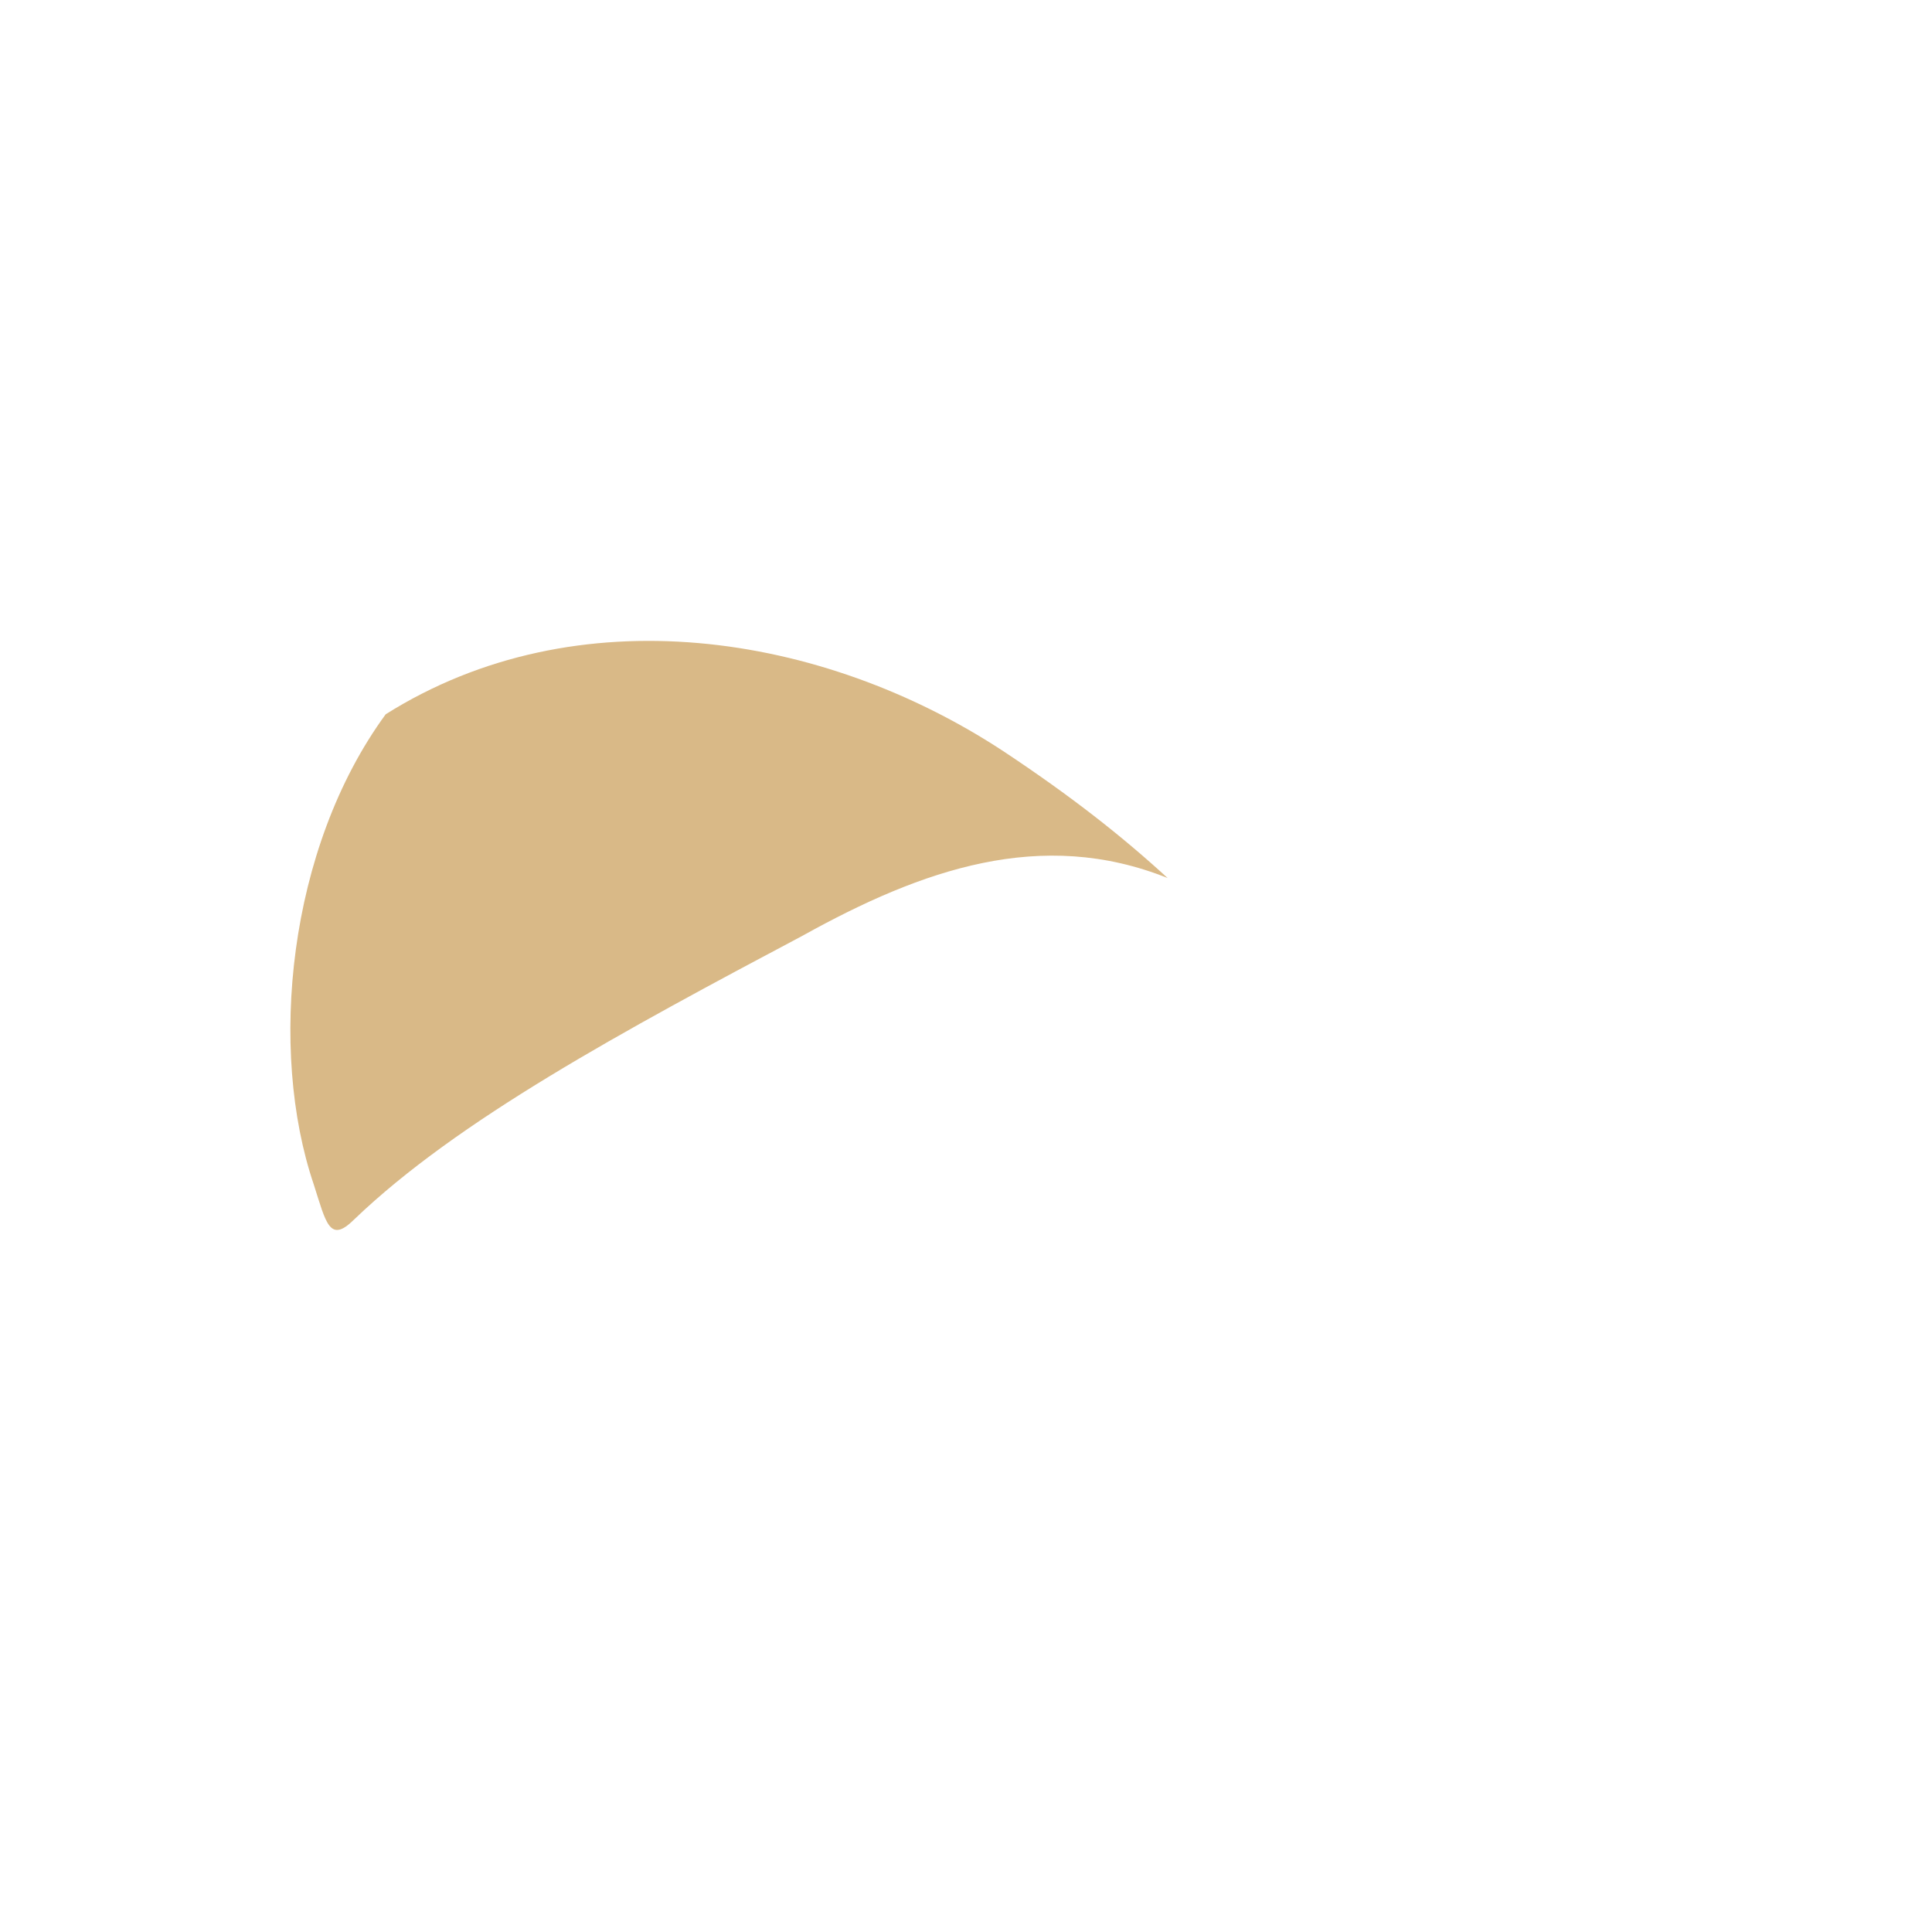
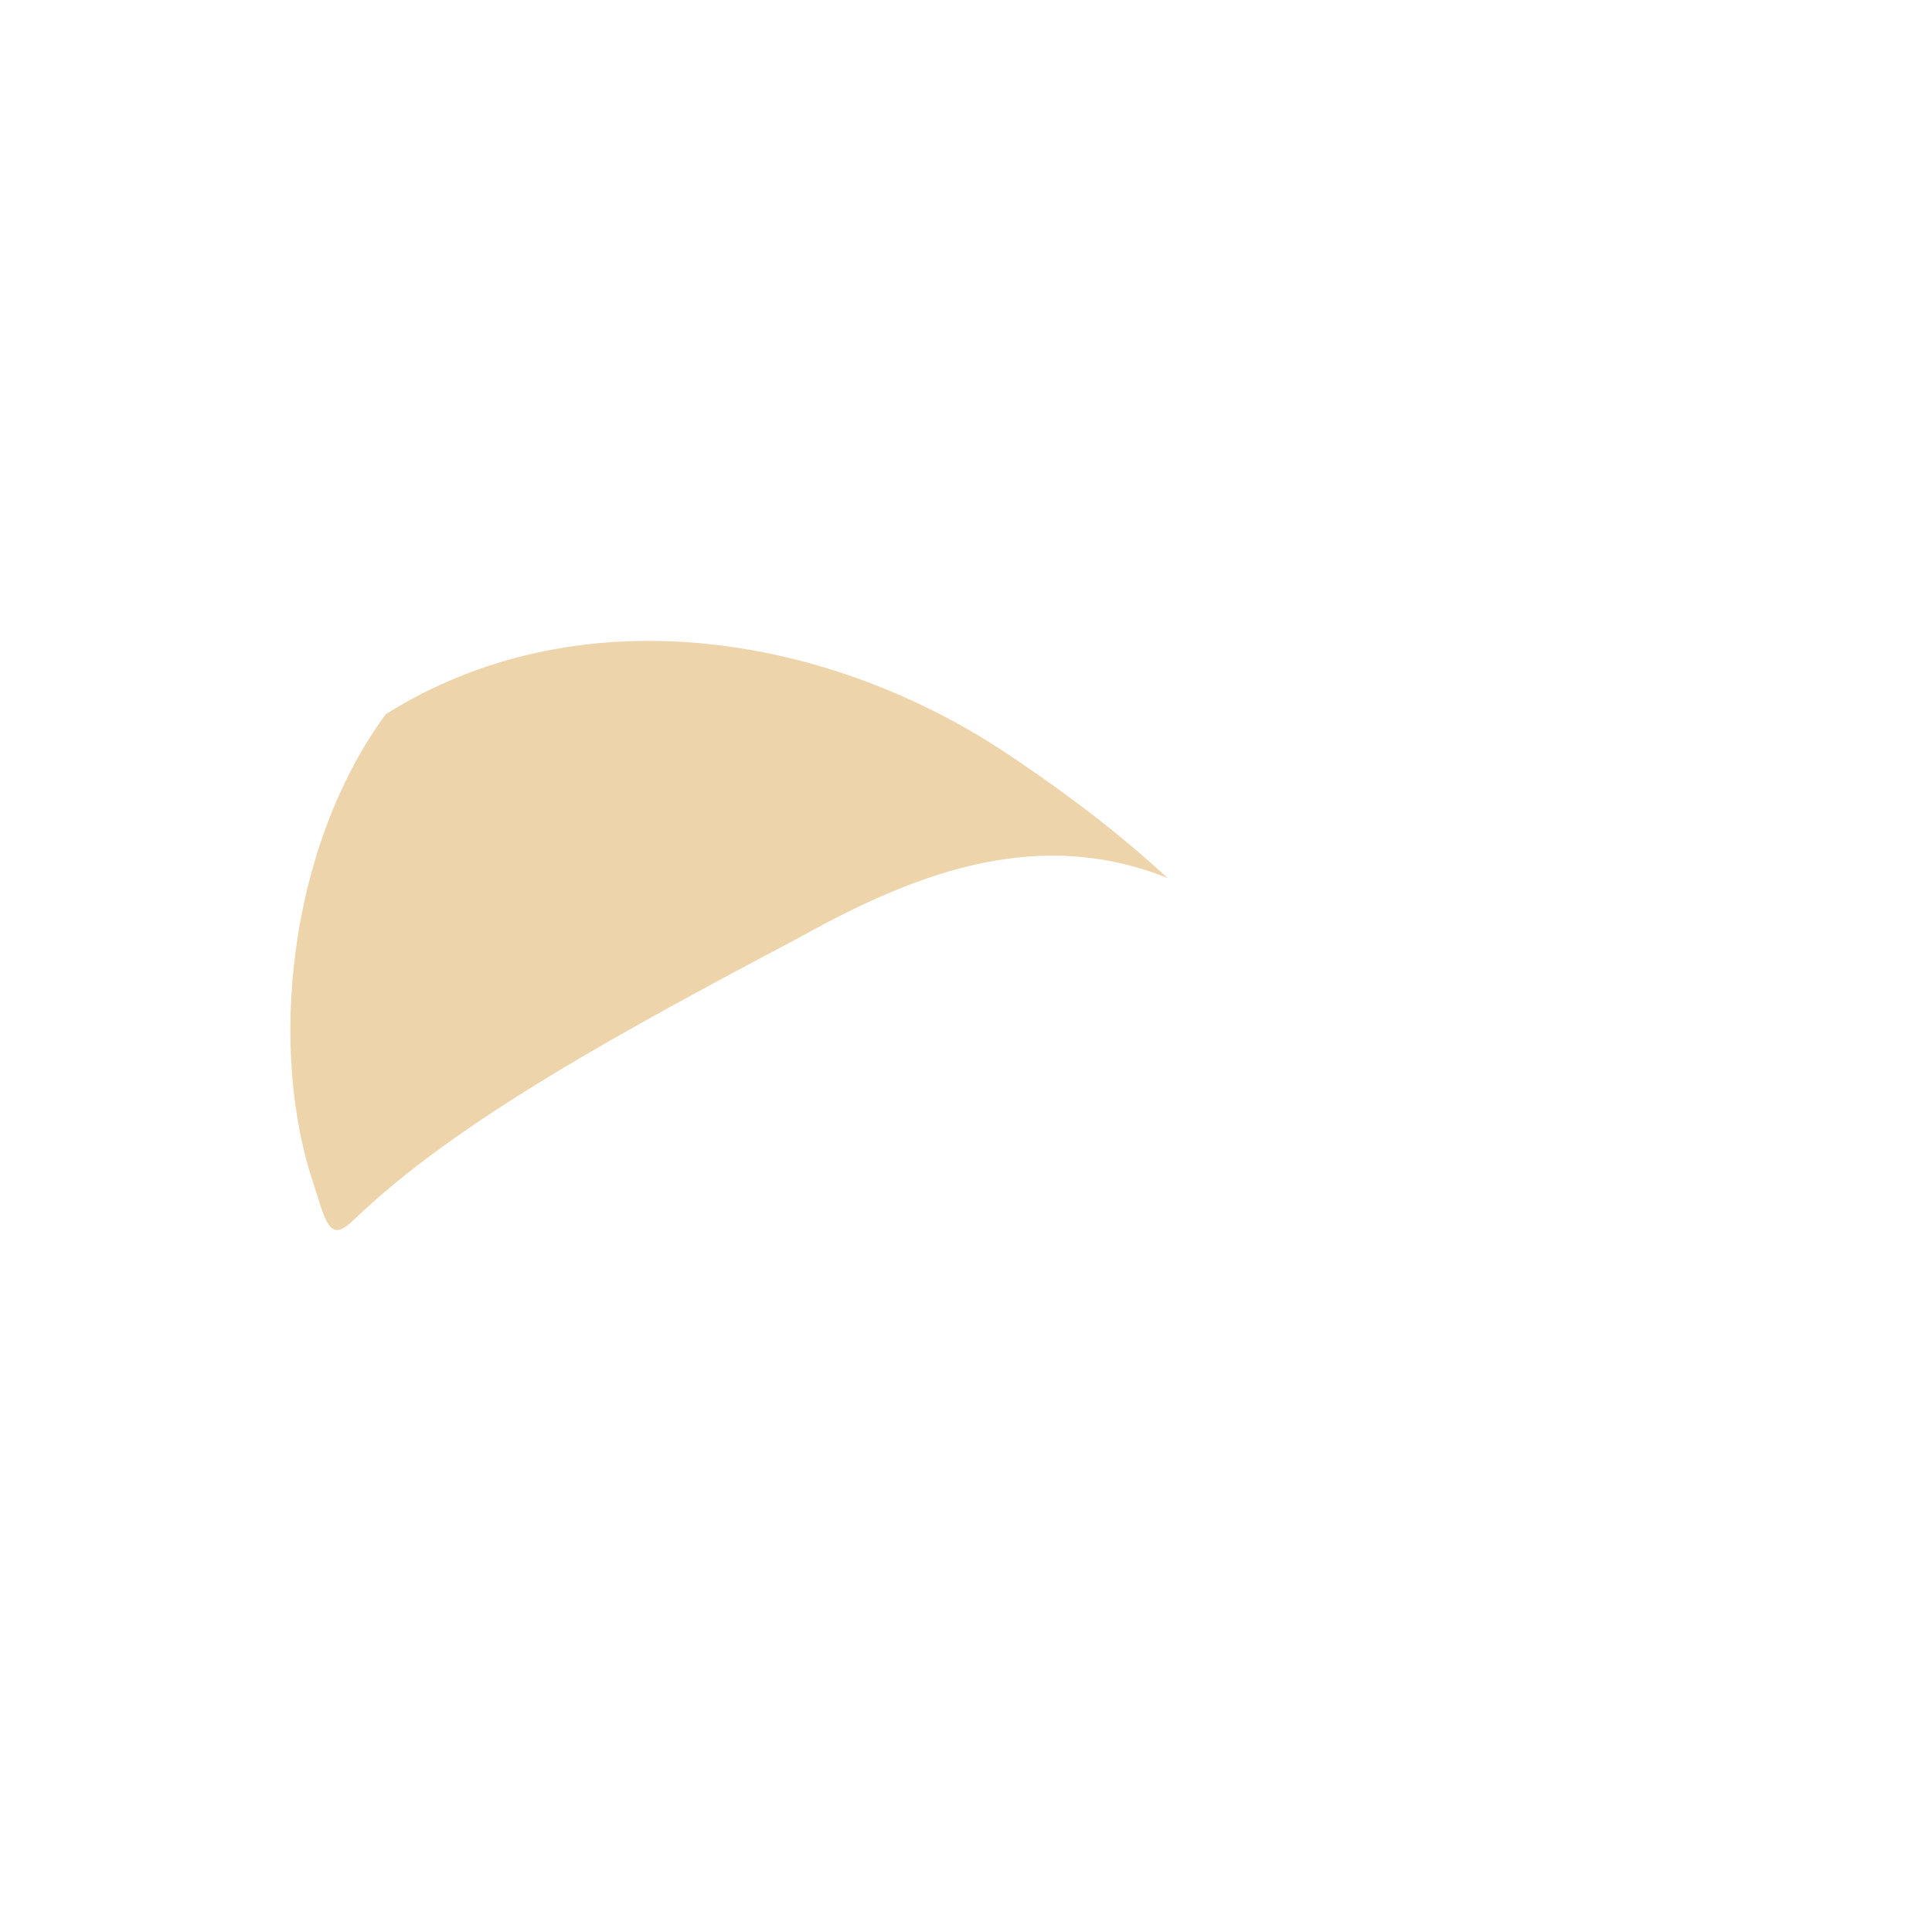
<svg xmlns="http://www.w3.org/2000/svg" width="1024" height="1024" viewBox="0 0 1024 1024">
  <g transform="matrix(0.9292196 0 0 0.9233544 -70.62069 -62.7881)">
-     <path fill="#D9B987" d="M296 478 C405 409 545 431 648 499 C687 525 716 548 742 572 C670 543 602 567 534 605 C431 660 337 711 278 768 C264 782 262 770 255 748 C229 671 240 555 296 478 Z" />
+     <path fill="#EED4AB" d="M296 478 C405 409 545 431 648 499 C687 525 716 548 742 572 C670 543 602 567 534 605 C431 660 337 711 278 768 C264 782 262 770 255 748 C229 671 240 555 296 478 Z" />
  </g>
</svg>
